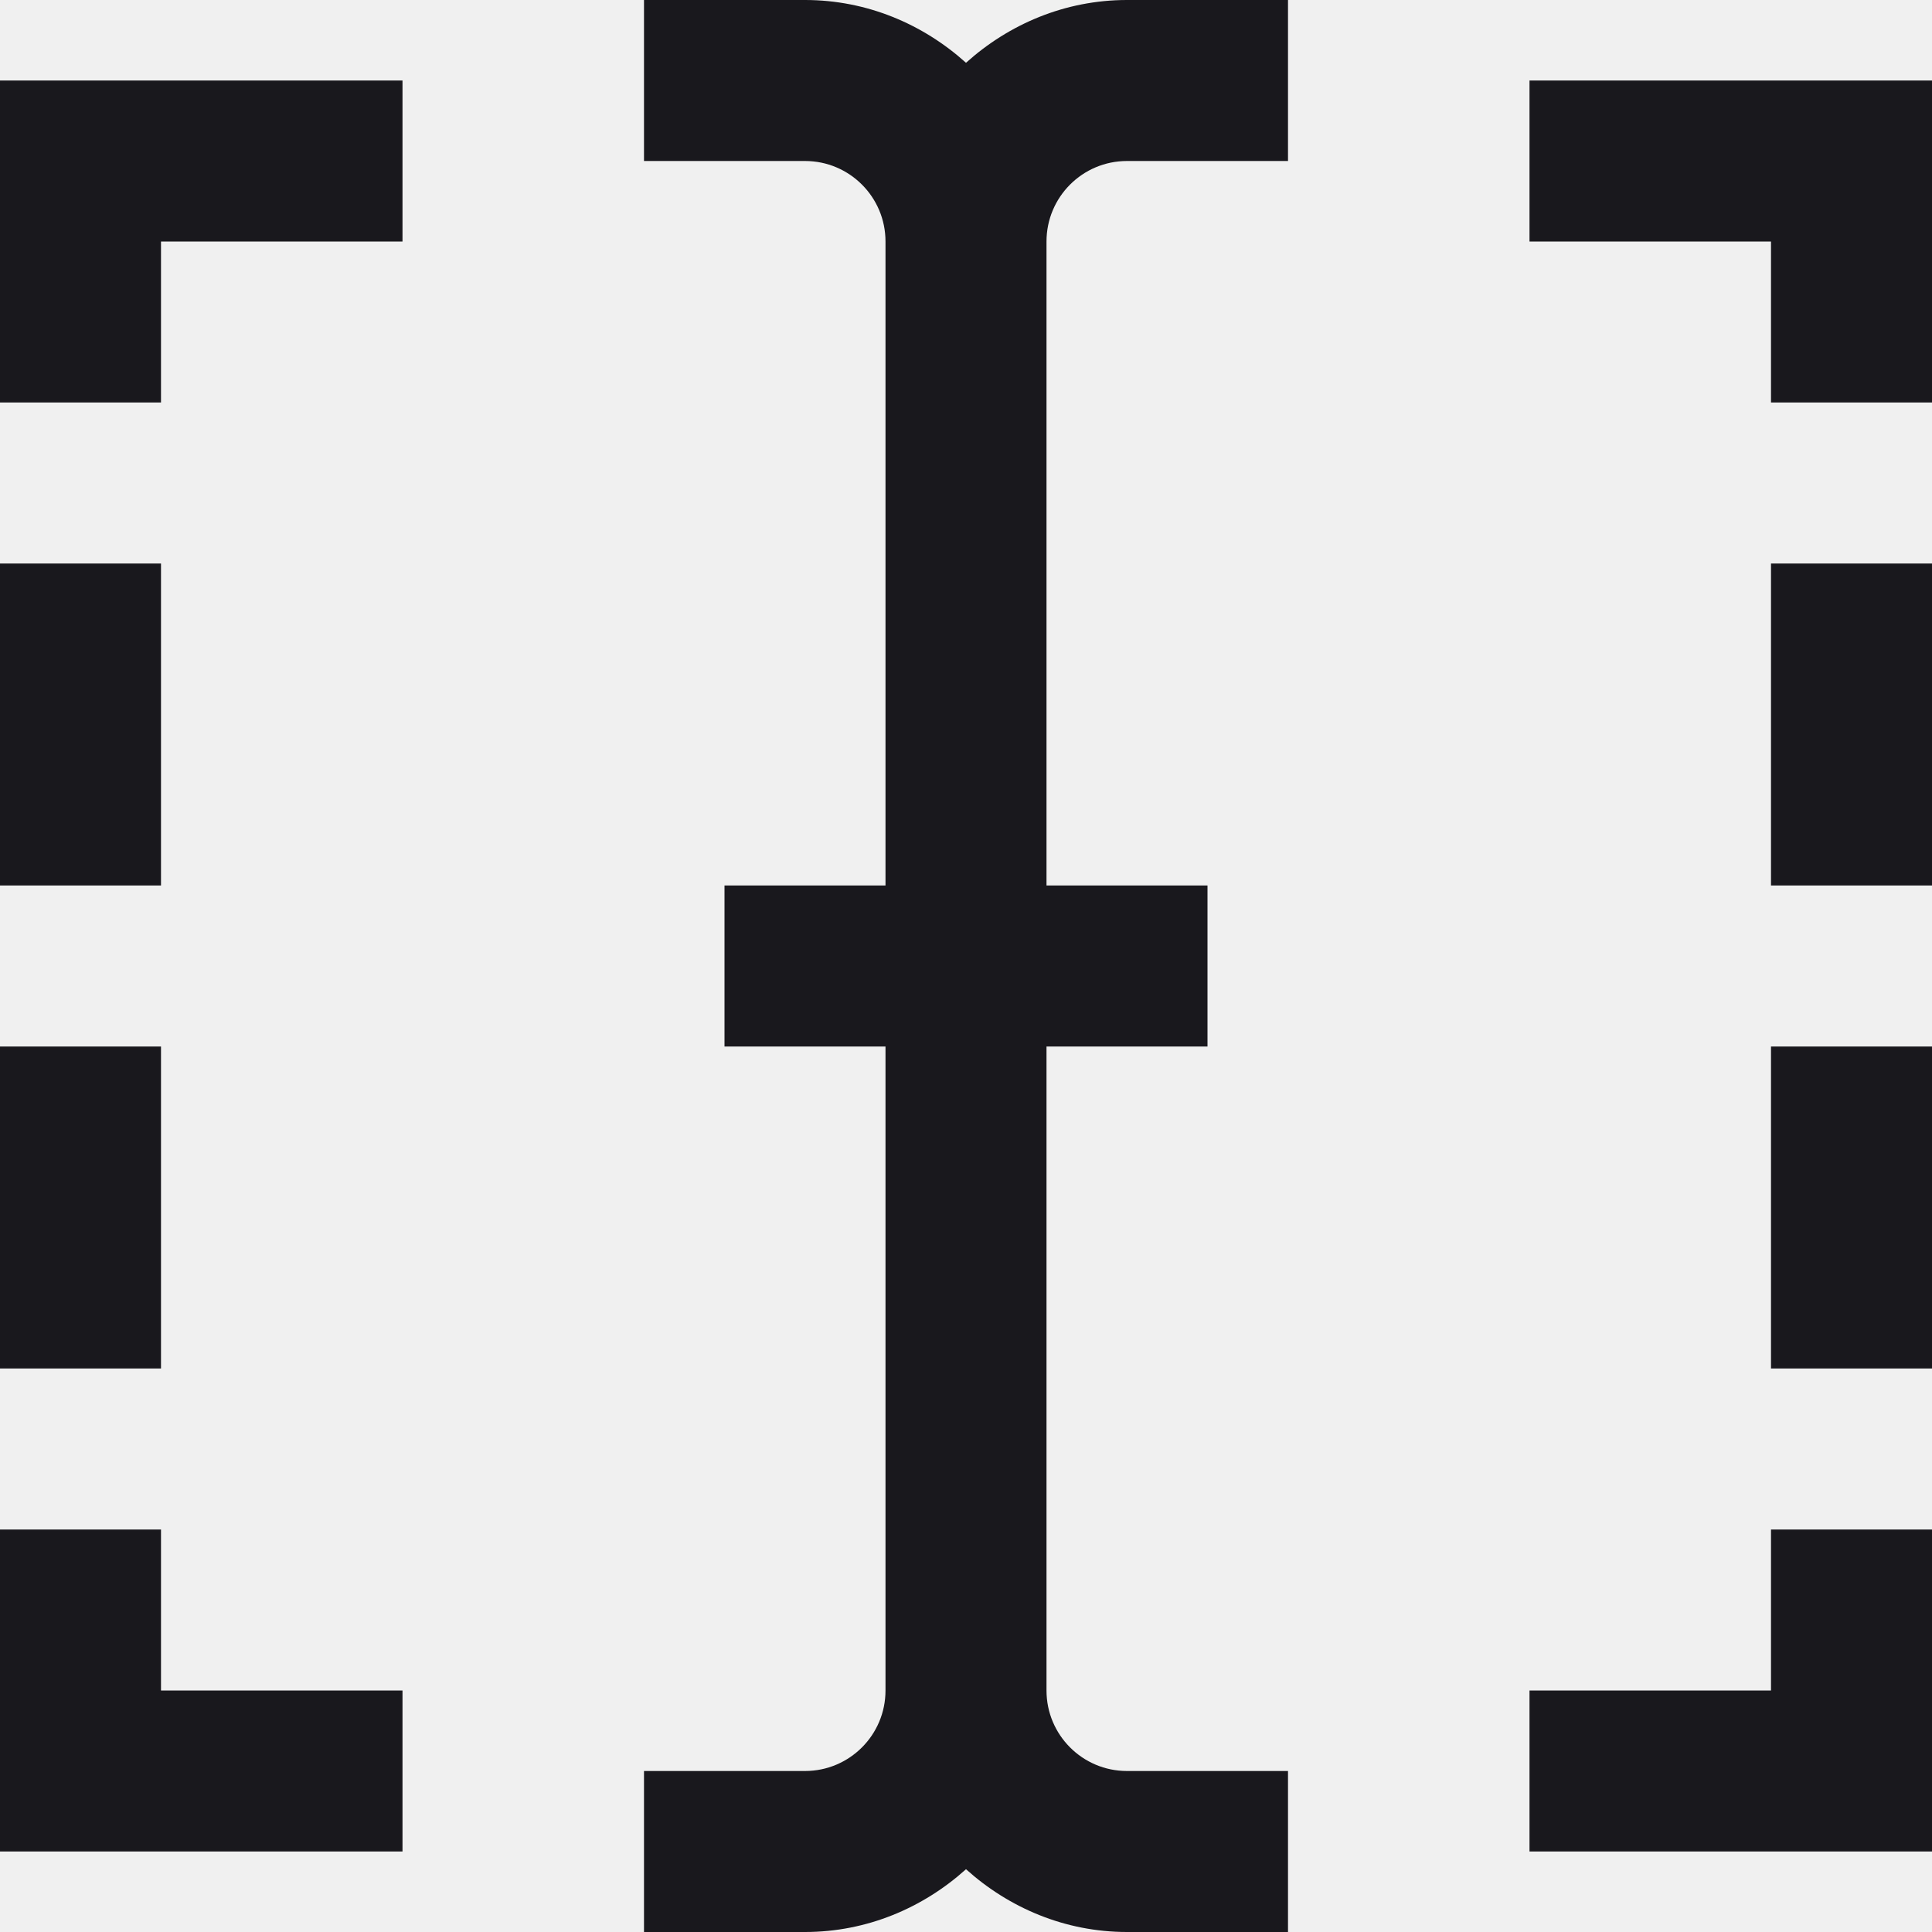
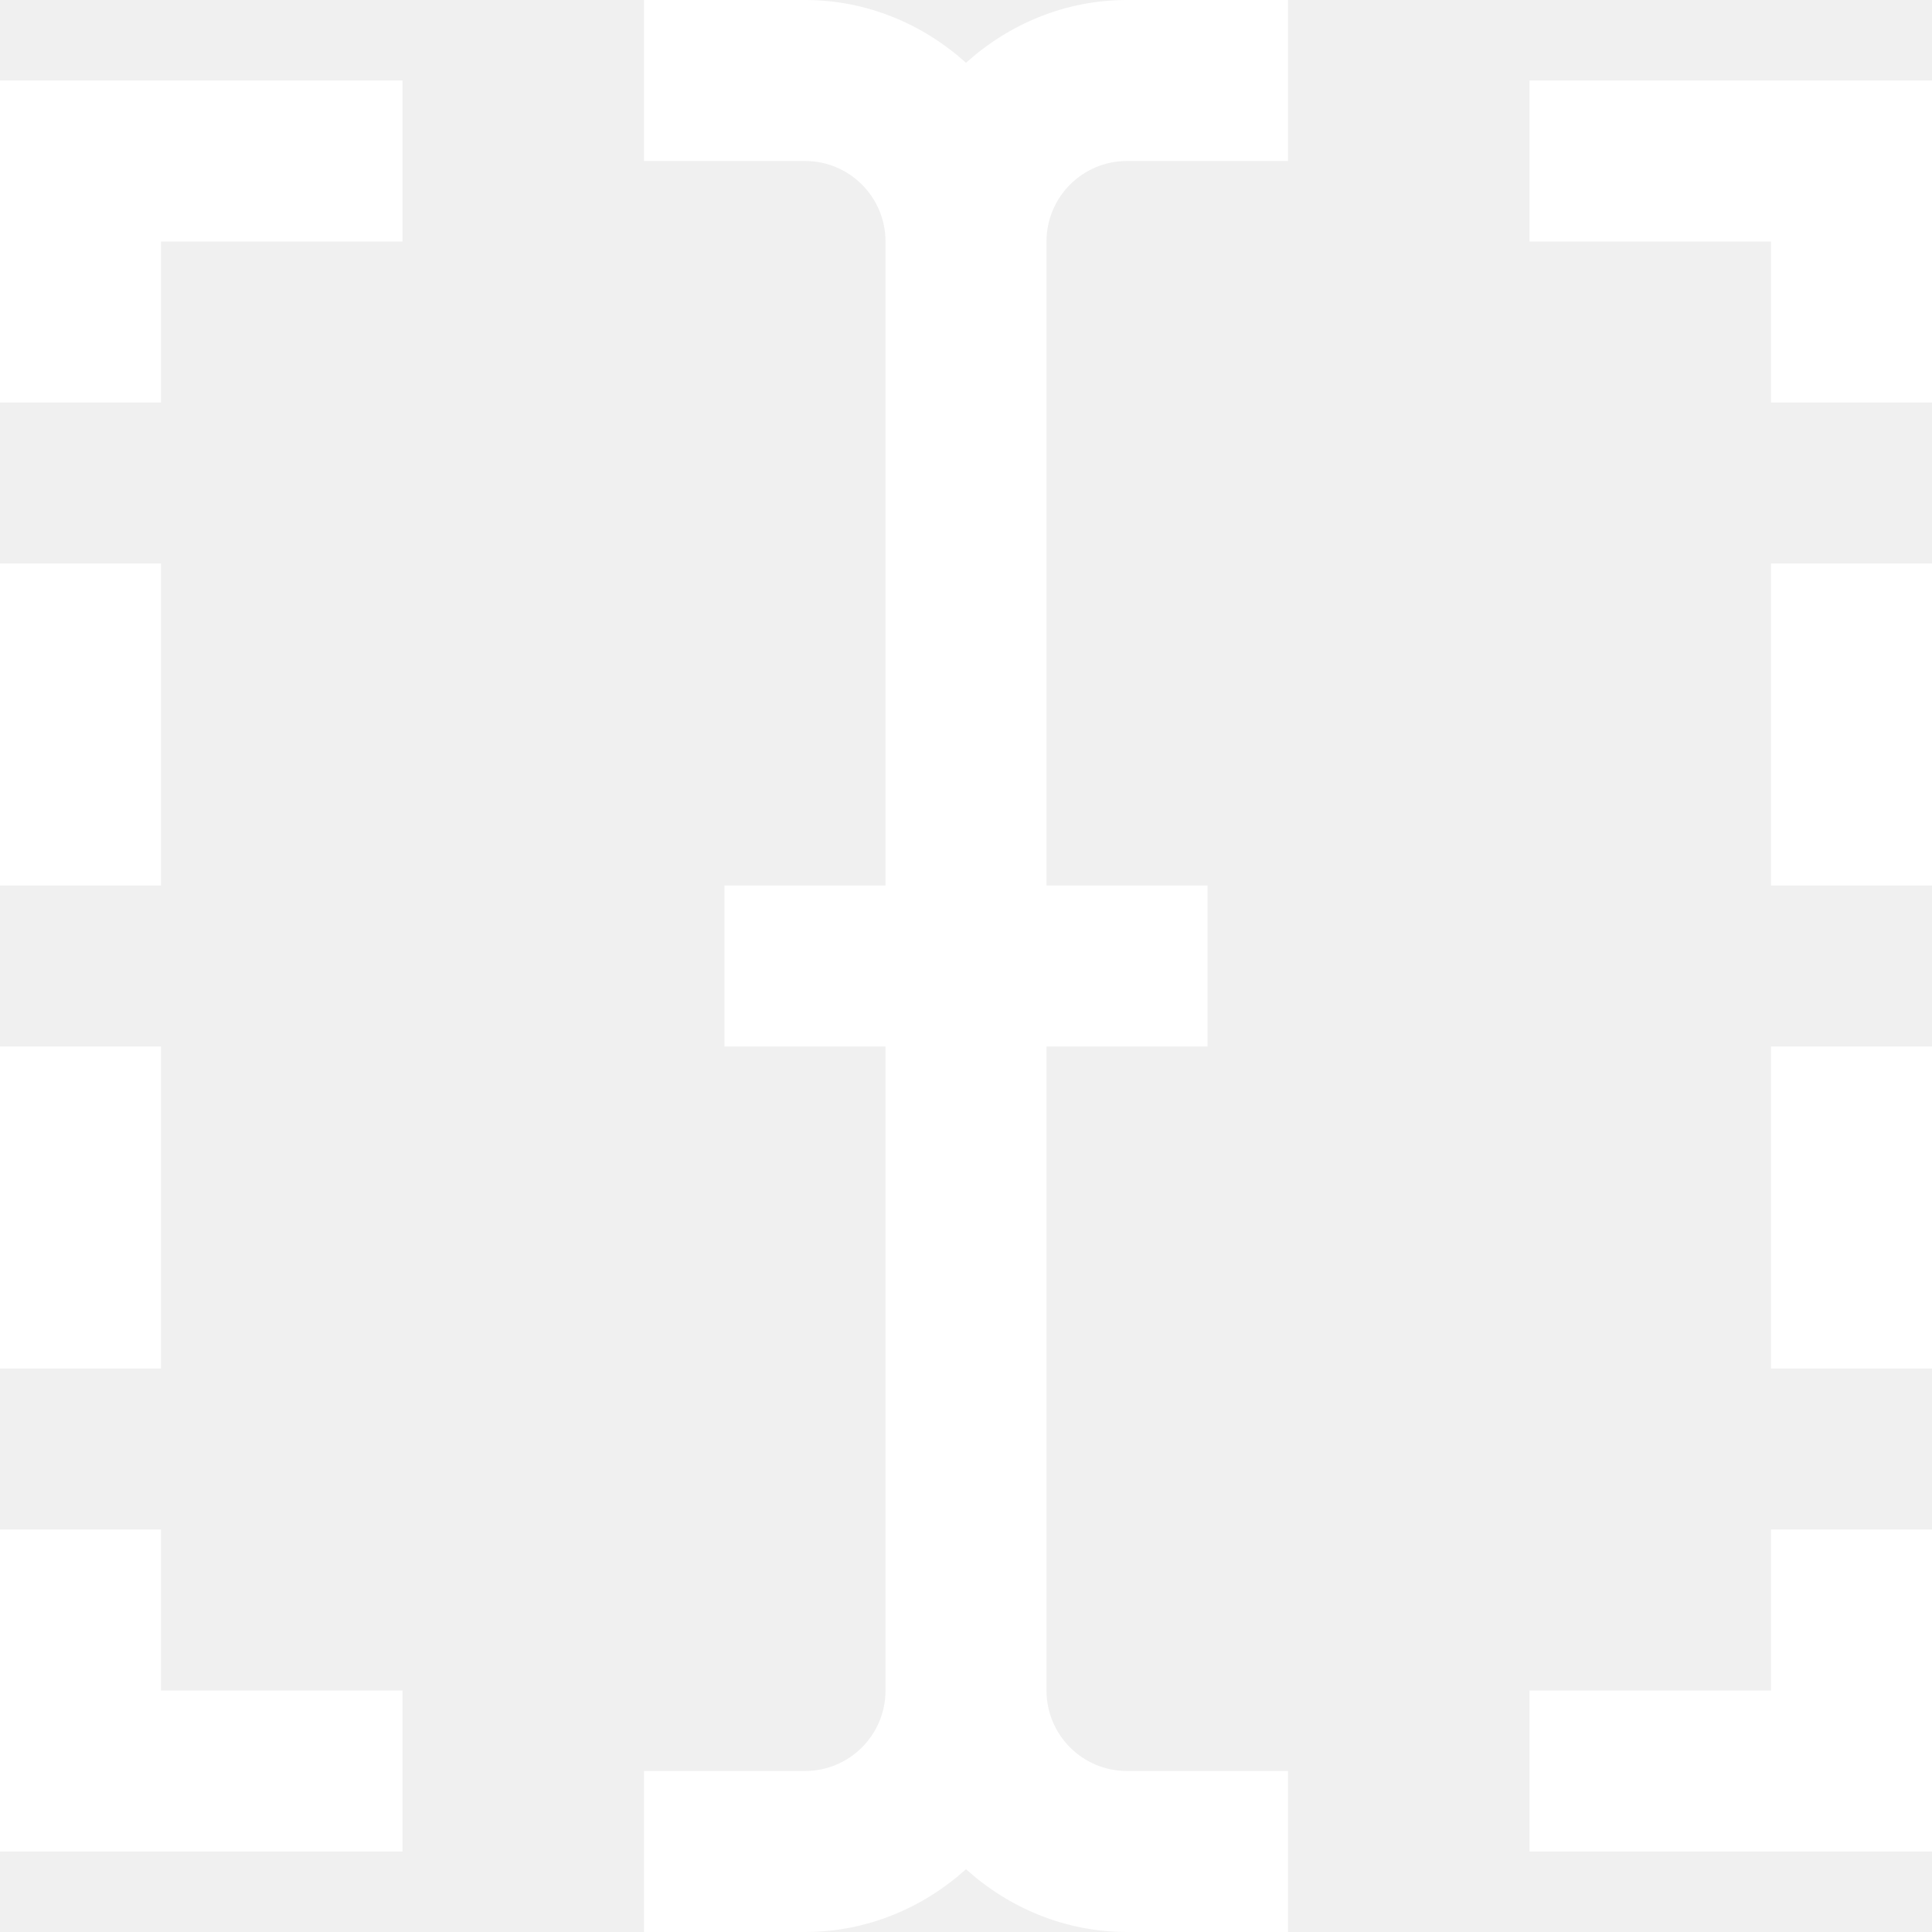
<svg xmlns="http://www.w3.org/2000/svg" width="32" height="32" viewBox="0 0 24 24">
-   <path fill="#19181d" d="M13 3v8h2v2h-2v8c0 .552.447 1 1 1h2v2h-2c-.771 0-1.468-.301-2-.78-.532.479-1.229.78-2 .78h-2v-2h2c.553 0 1-.448 1-1v-8h-2v-2h2v-8c0-.552-.447-1-1-1h-2v-2h2c.771 0 1.468.301 2 .78.532-.479 1.229-.78 2-.78h2v2h-2c-.553 0-1 .448-1 1zm11 14v-4h-2v4h2zm-2-10v4h2v-4h-2zm-22 0v4h2v-4h-2zm22-2h2v-4h-5v2h3v2zm-22 0h2v-2h3v-2h-5v4zm22 14v2h-3v2h5v-4h-2zm-20 0h-2v4h5v-2h-3v-2zm0-2v-4h-2v4h2z" />
+   <path fill="#fff" d="M13 3v8h2v2h-2v8c0 .552.447 1 1 1h2v2h-2c-.771 0-1.468-.301-2-.78-.532.479-1.229.78-2 .78h-2v-2h2c.553 0 1-.448 1-1v-8h-2v-2h2v-8c0-.552-.447-1-1-1h-2v-2h2c.771 0 1.468.301 2 .78.532-.479 1.229-.78 2-.78h2v2h-2c-.553 0-1 .448-1 1zm11 14v-4h-2v4h2zm-2-10v4h2v-4h-2zm-22 0v4h2v-4h-2zm22-2h2v-4h-5v2h3v2zm-22 0h2v-2h3v-2h-5v4zm22 14v2h-3v2h5v-4h-2zm-20 0h-2v4h5v-2h-3v-2zm0-2v-4h-2v4h2z" />
</svg>
